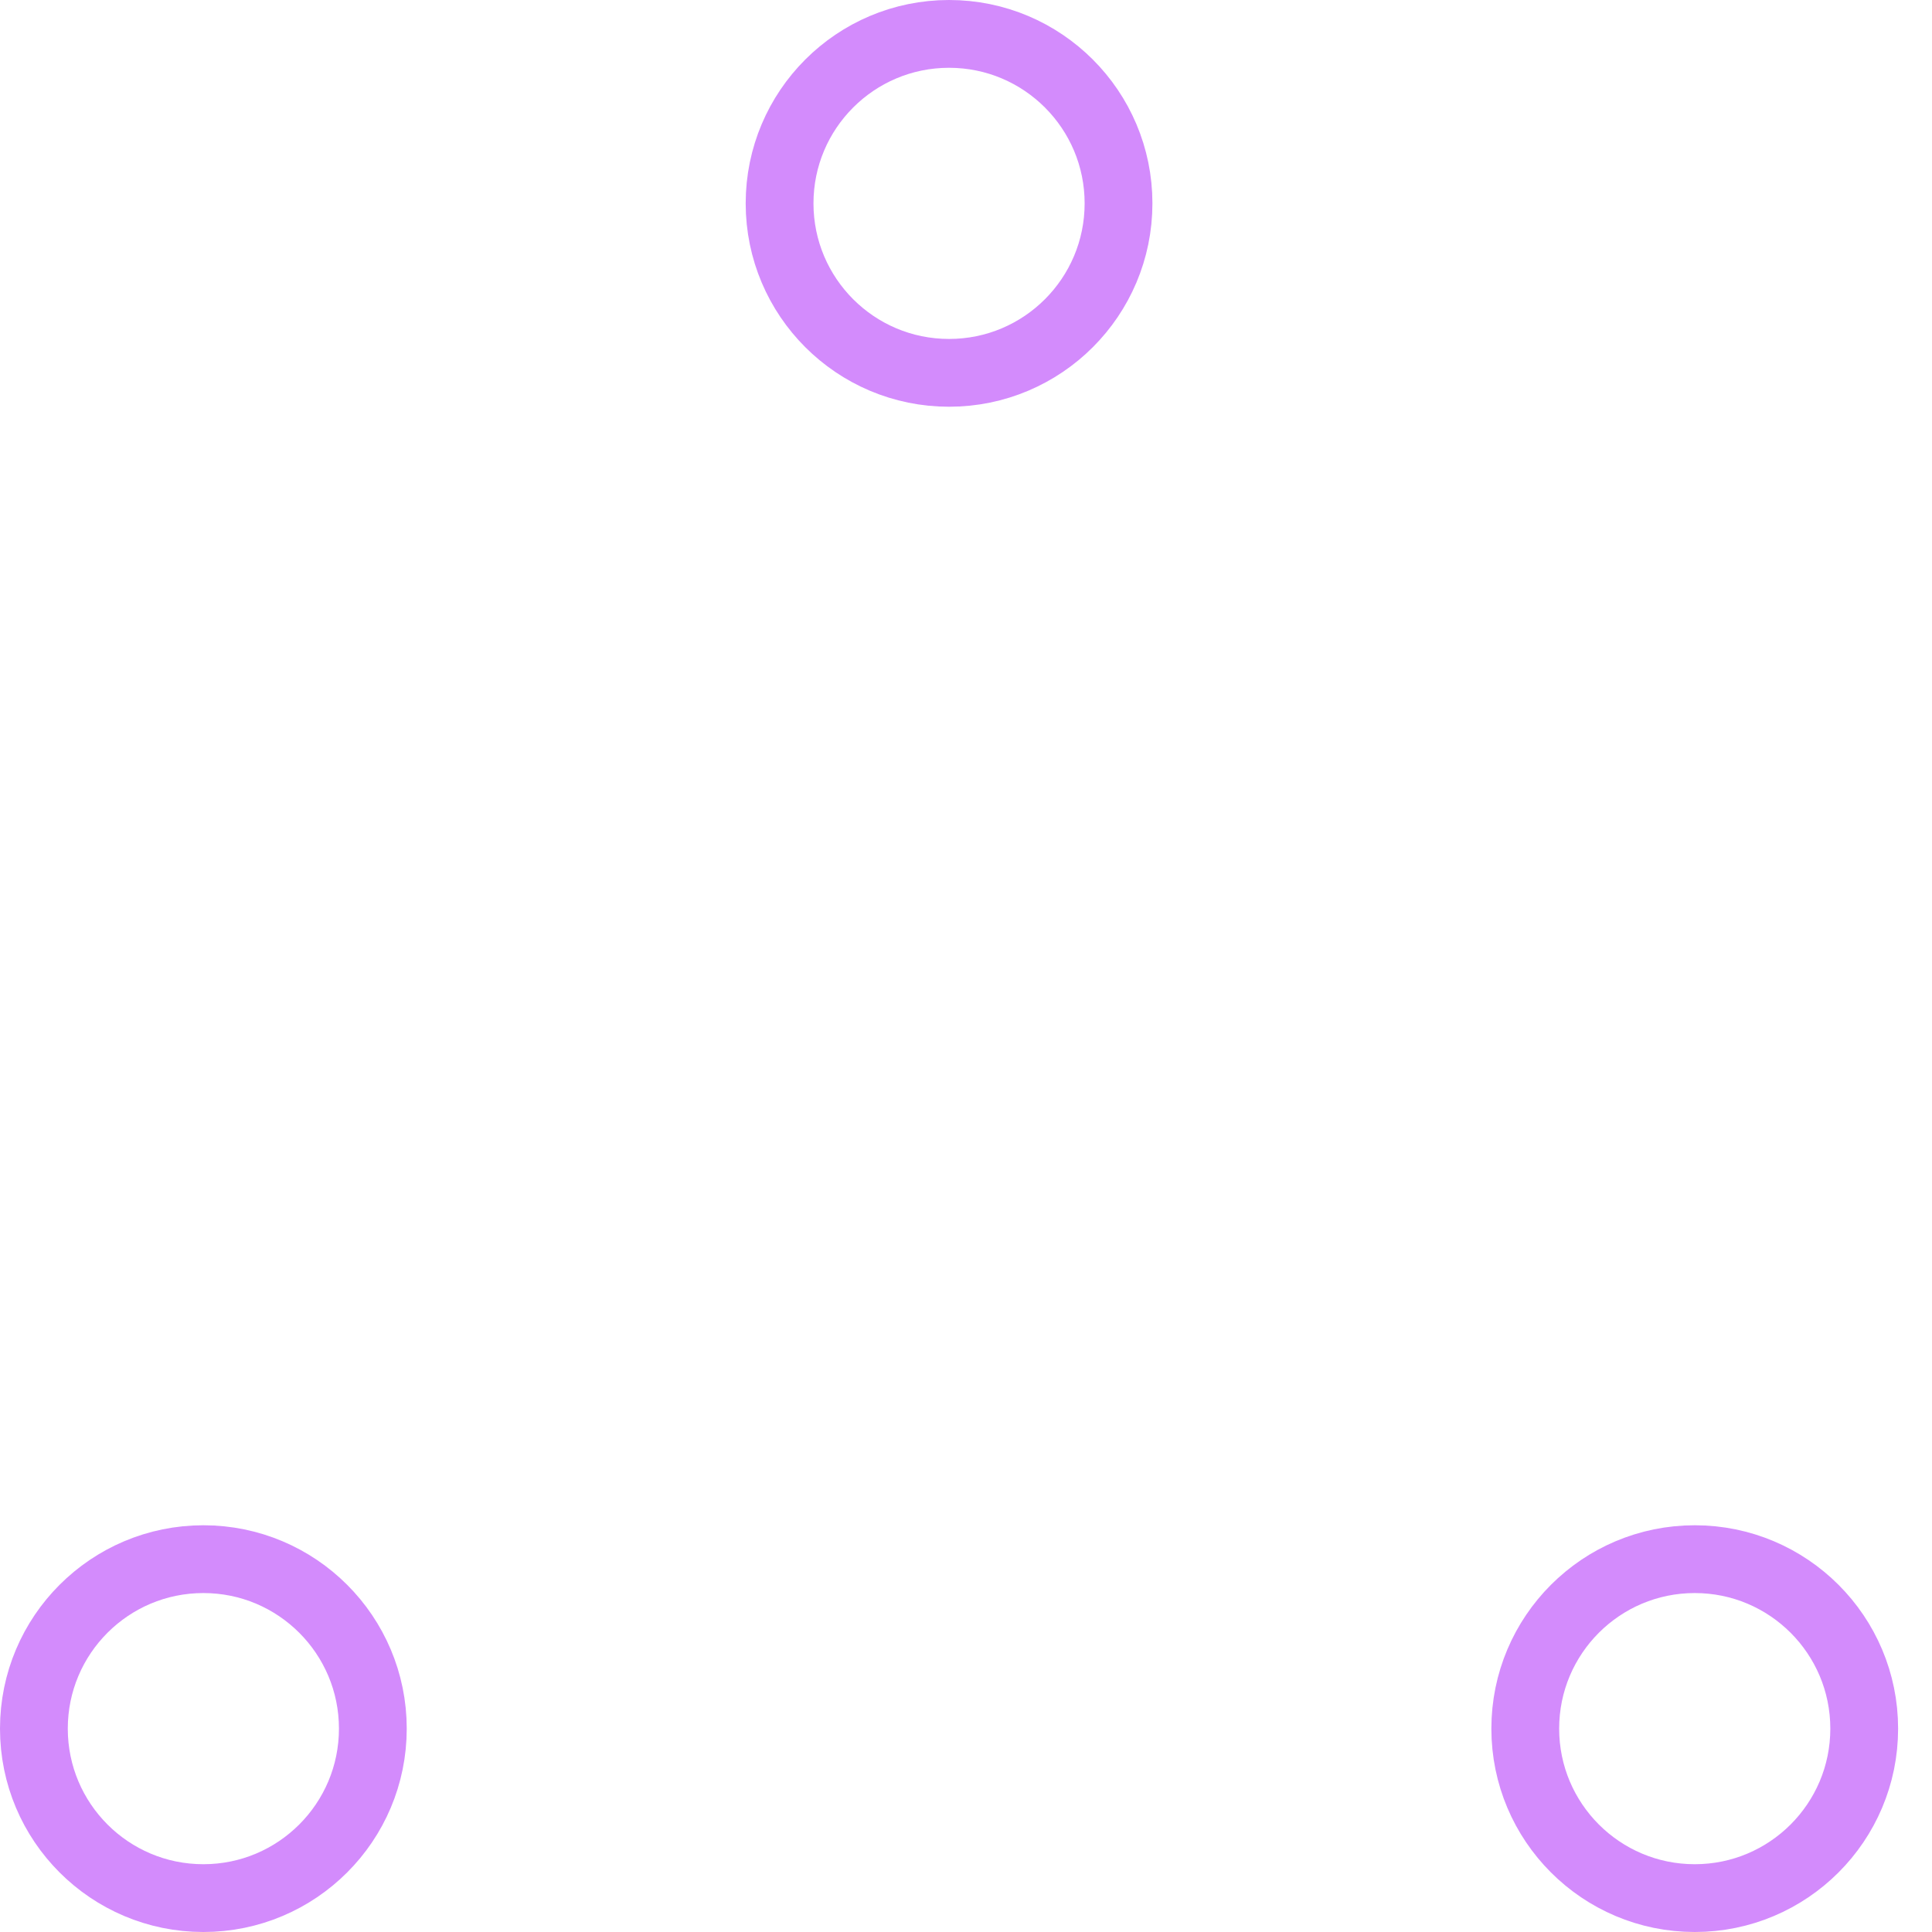
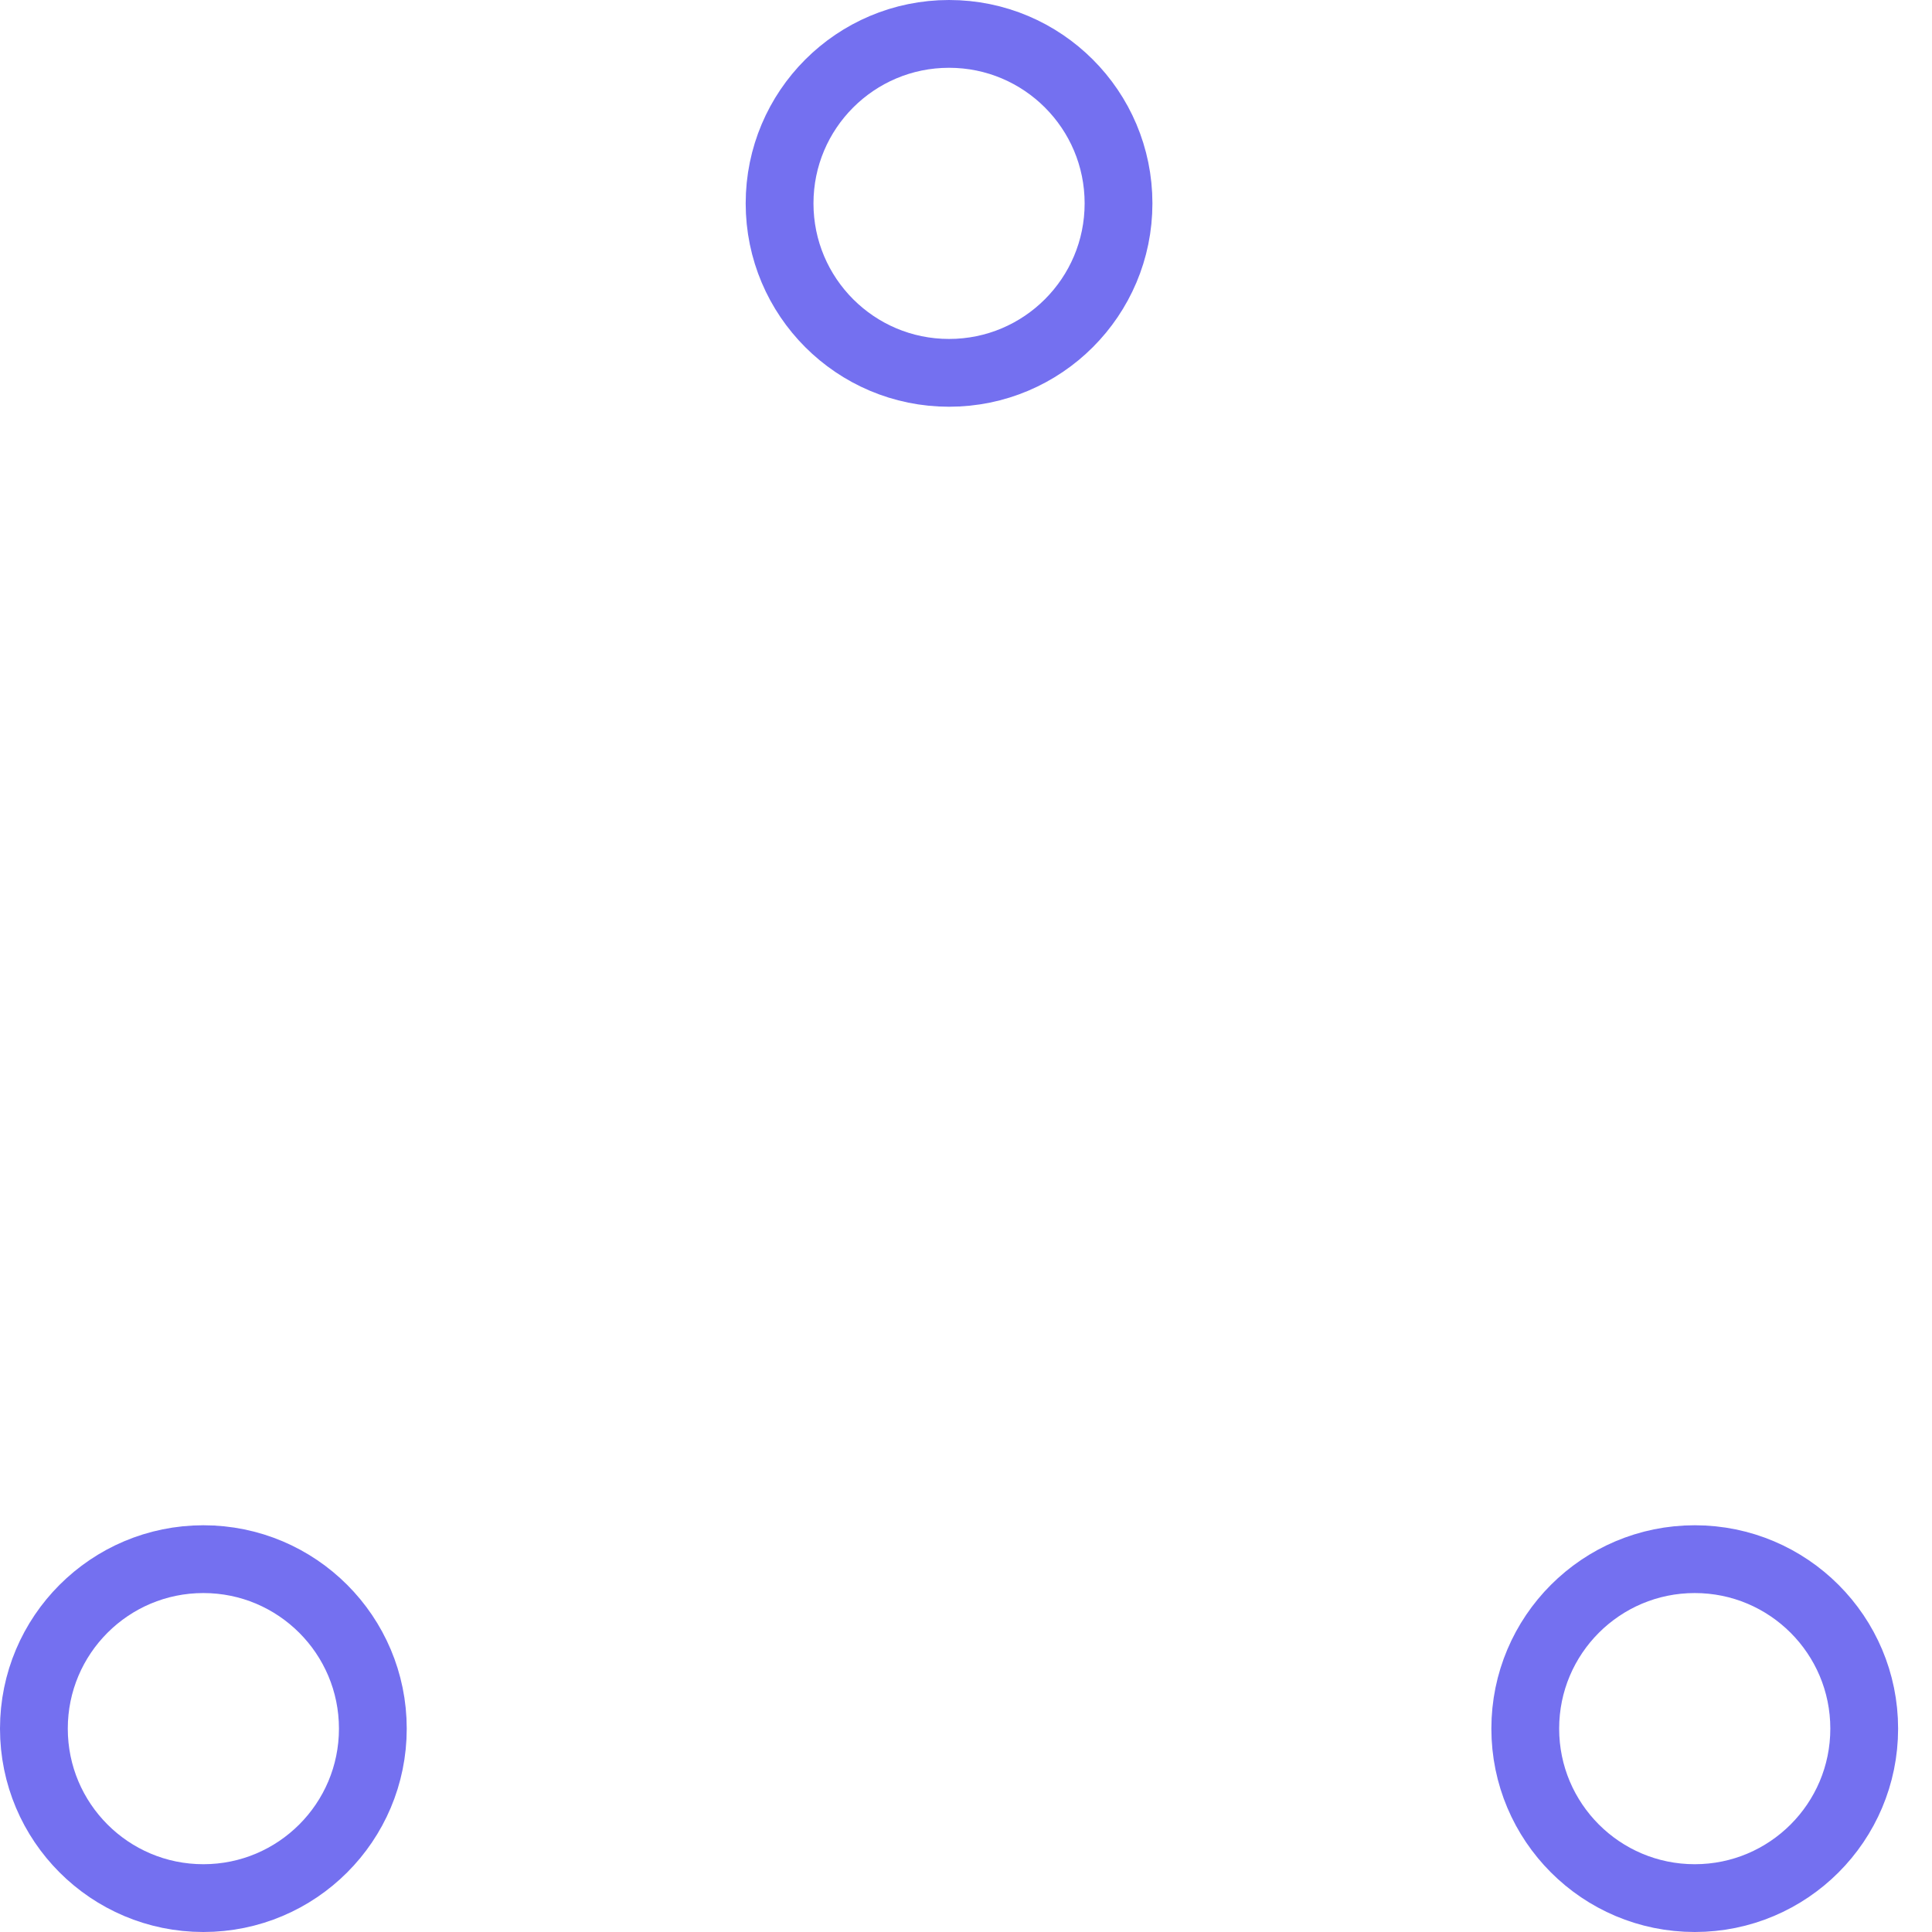
- <svg xmlns="http://www.w3.org/2000/svg" width="80" height="80" viewBox="0 0 57 57" stroke="#d38bfc">
+ <svg xmlns="http://www.w3.org/2000/svg" width="80" height="80" viewBox="0 0 57 57" stroke="#7470f0">
  <g fill="none" fill-rule="evenodd">
    <g transform="translate(1 1)" stroke-width="2">
      <circle cx="5" cy="50" r="5">
        <animate attributeName="cy" begin="0s" dur="2.2s" values="50;5;50;50" calcMode="linear" repeatCount="indefinite" />
        <animate attributeName="cx" begin="0s" dur="2.2s" values="5;27;49;5" calcMode="linear" repeatCount="indefinite" />
      </circle>
      <circle cx="27" cy="5" r="5">
        <animate attributeName="cy" begin="0s" dur="2.2s" from="5" to="5" values="5;50;50;5" calcMode="linear" repeatCount="indefinite" />
        <animate attributeName="cx" begin="0s" dur="2.2s" from="27" to="27" values="27;49;5;27" calcMode="linear" repeatCount="indefinite" />
      </circle>
      <circle cx="49" cy="50" r="5">
        <animate attributeName="cy" begin="0s" dur="2.2s" values="50;50;5;50" calcMode="linear" repeatCount="indefinite" />
        <animate attributeName="cx" from="49" to="49" begin="0s" dur="2.2s" values="49;5;27;49" calcMode="linear" repeatCount="indefinite" />
      </circle>
    </g>
  </g>
</svg>
